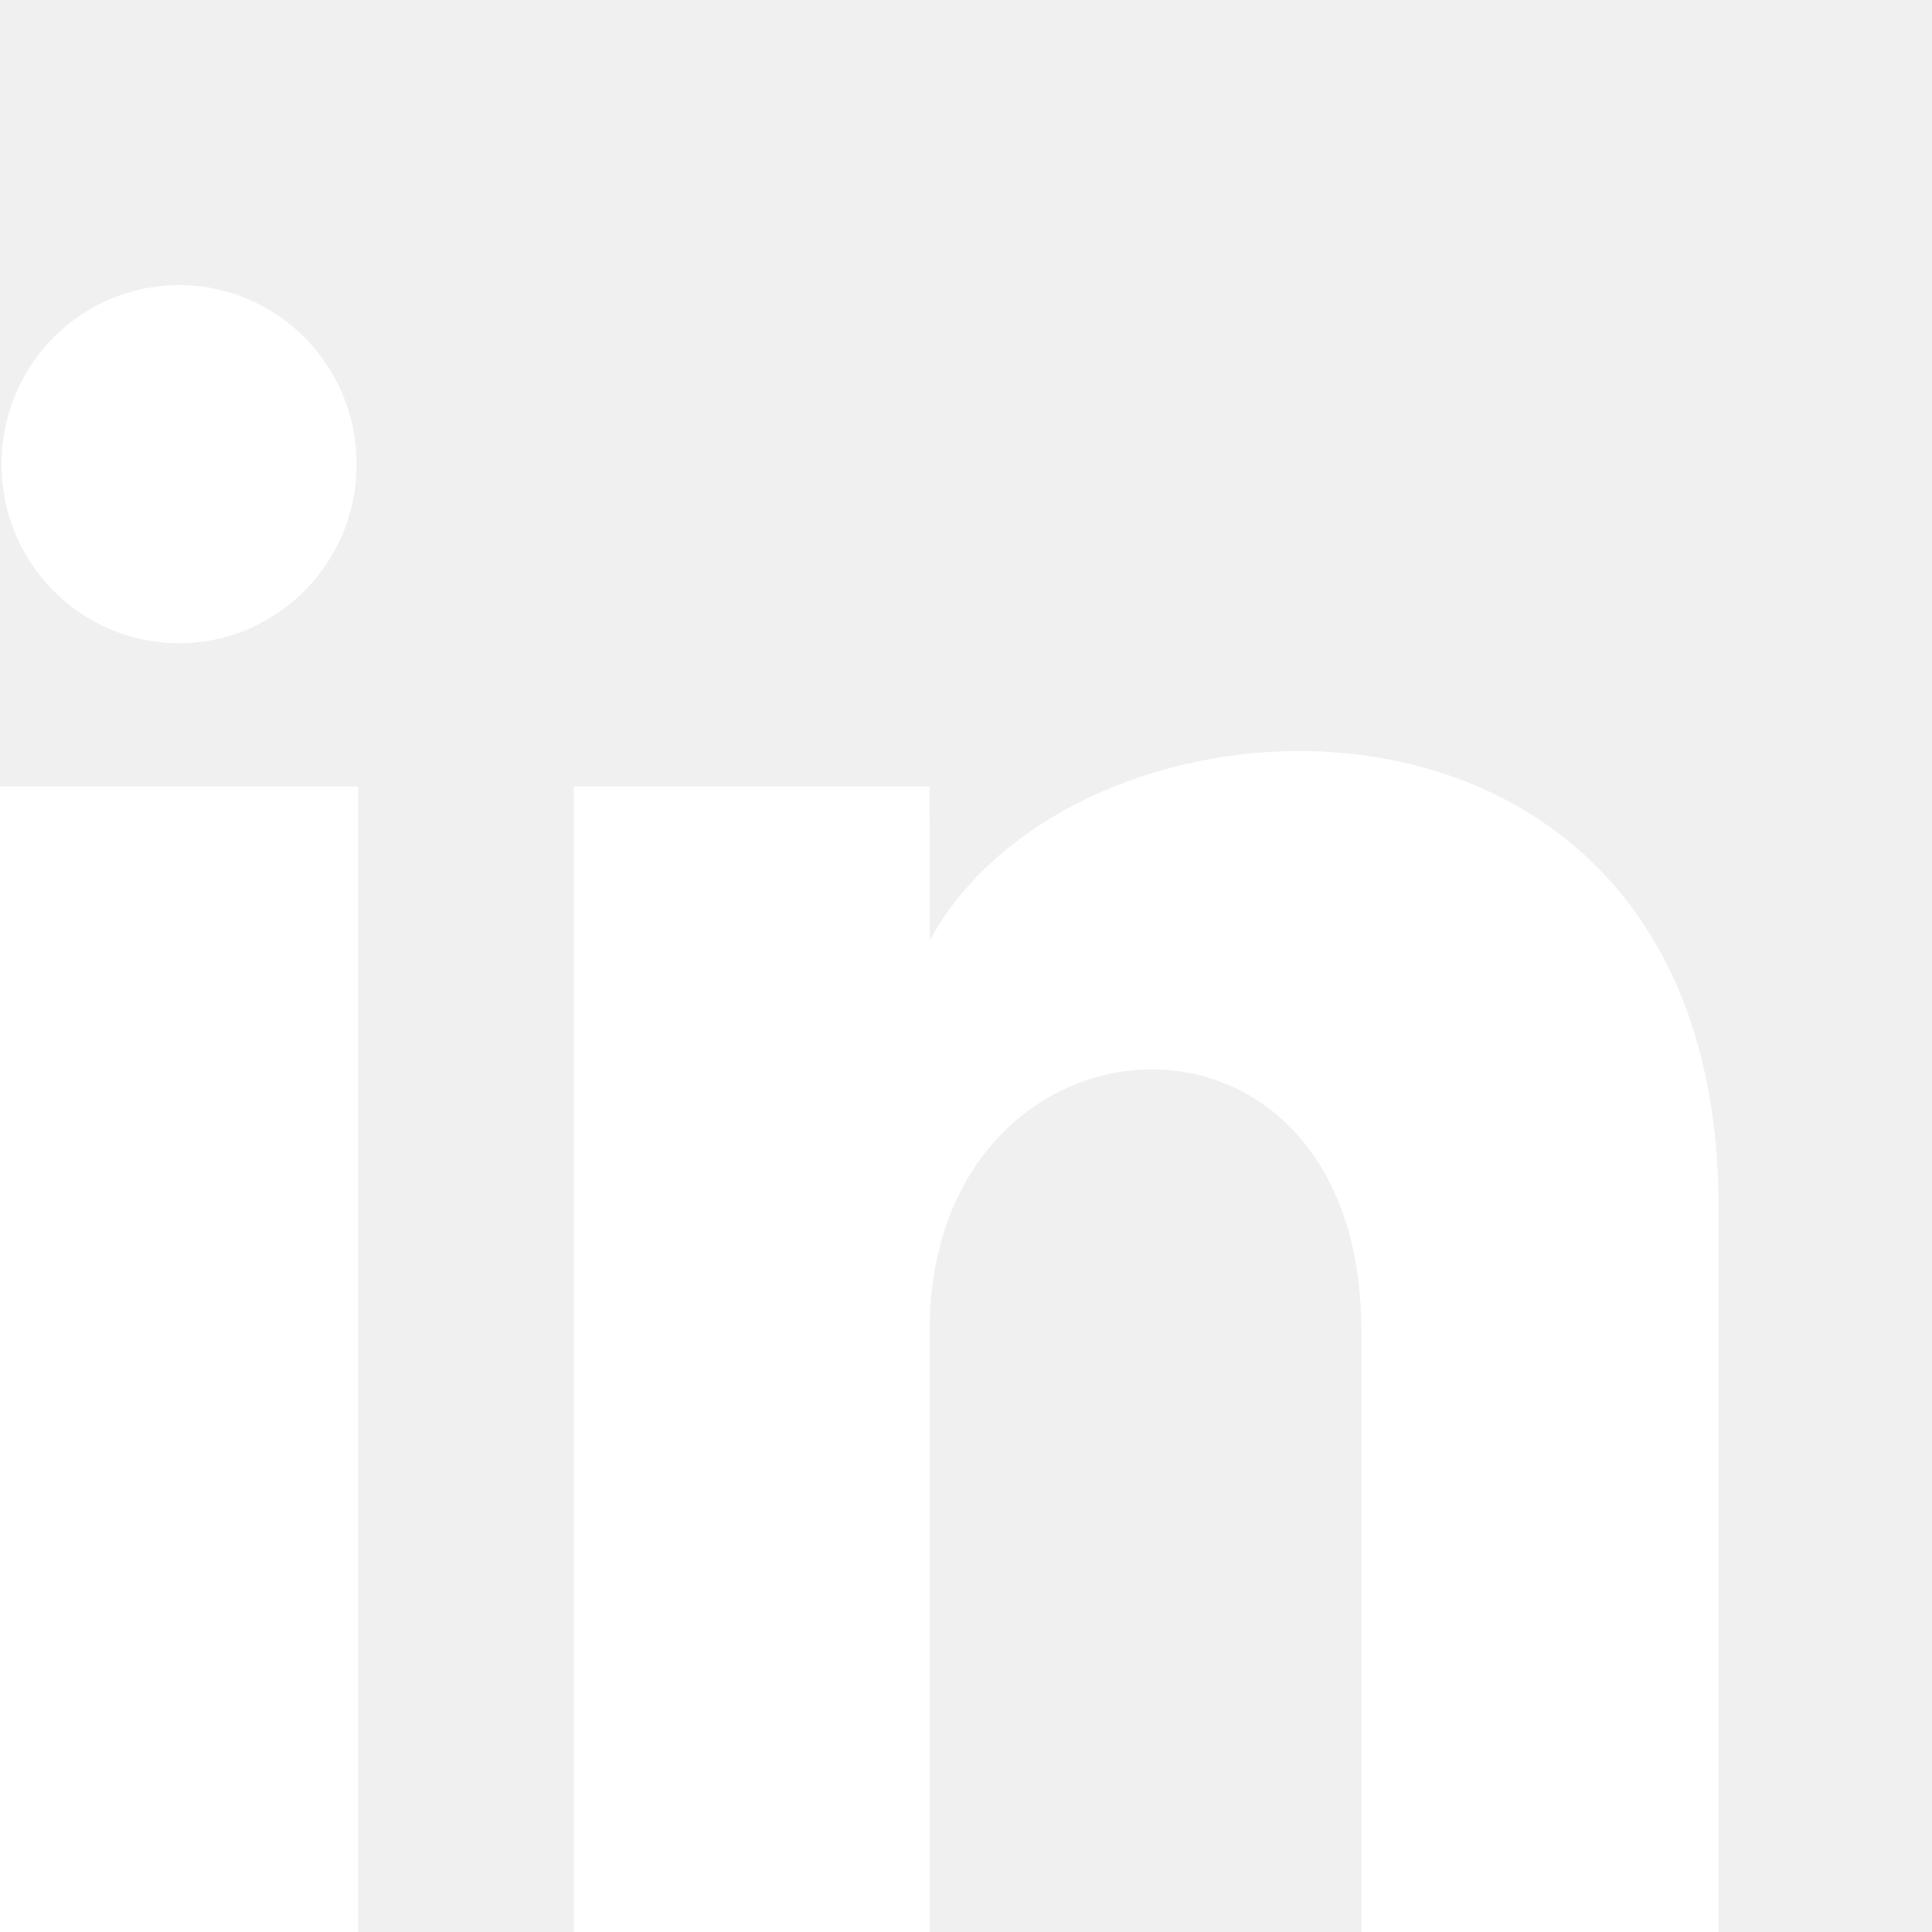
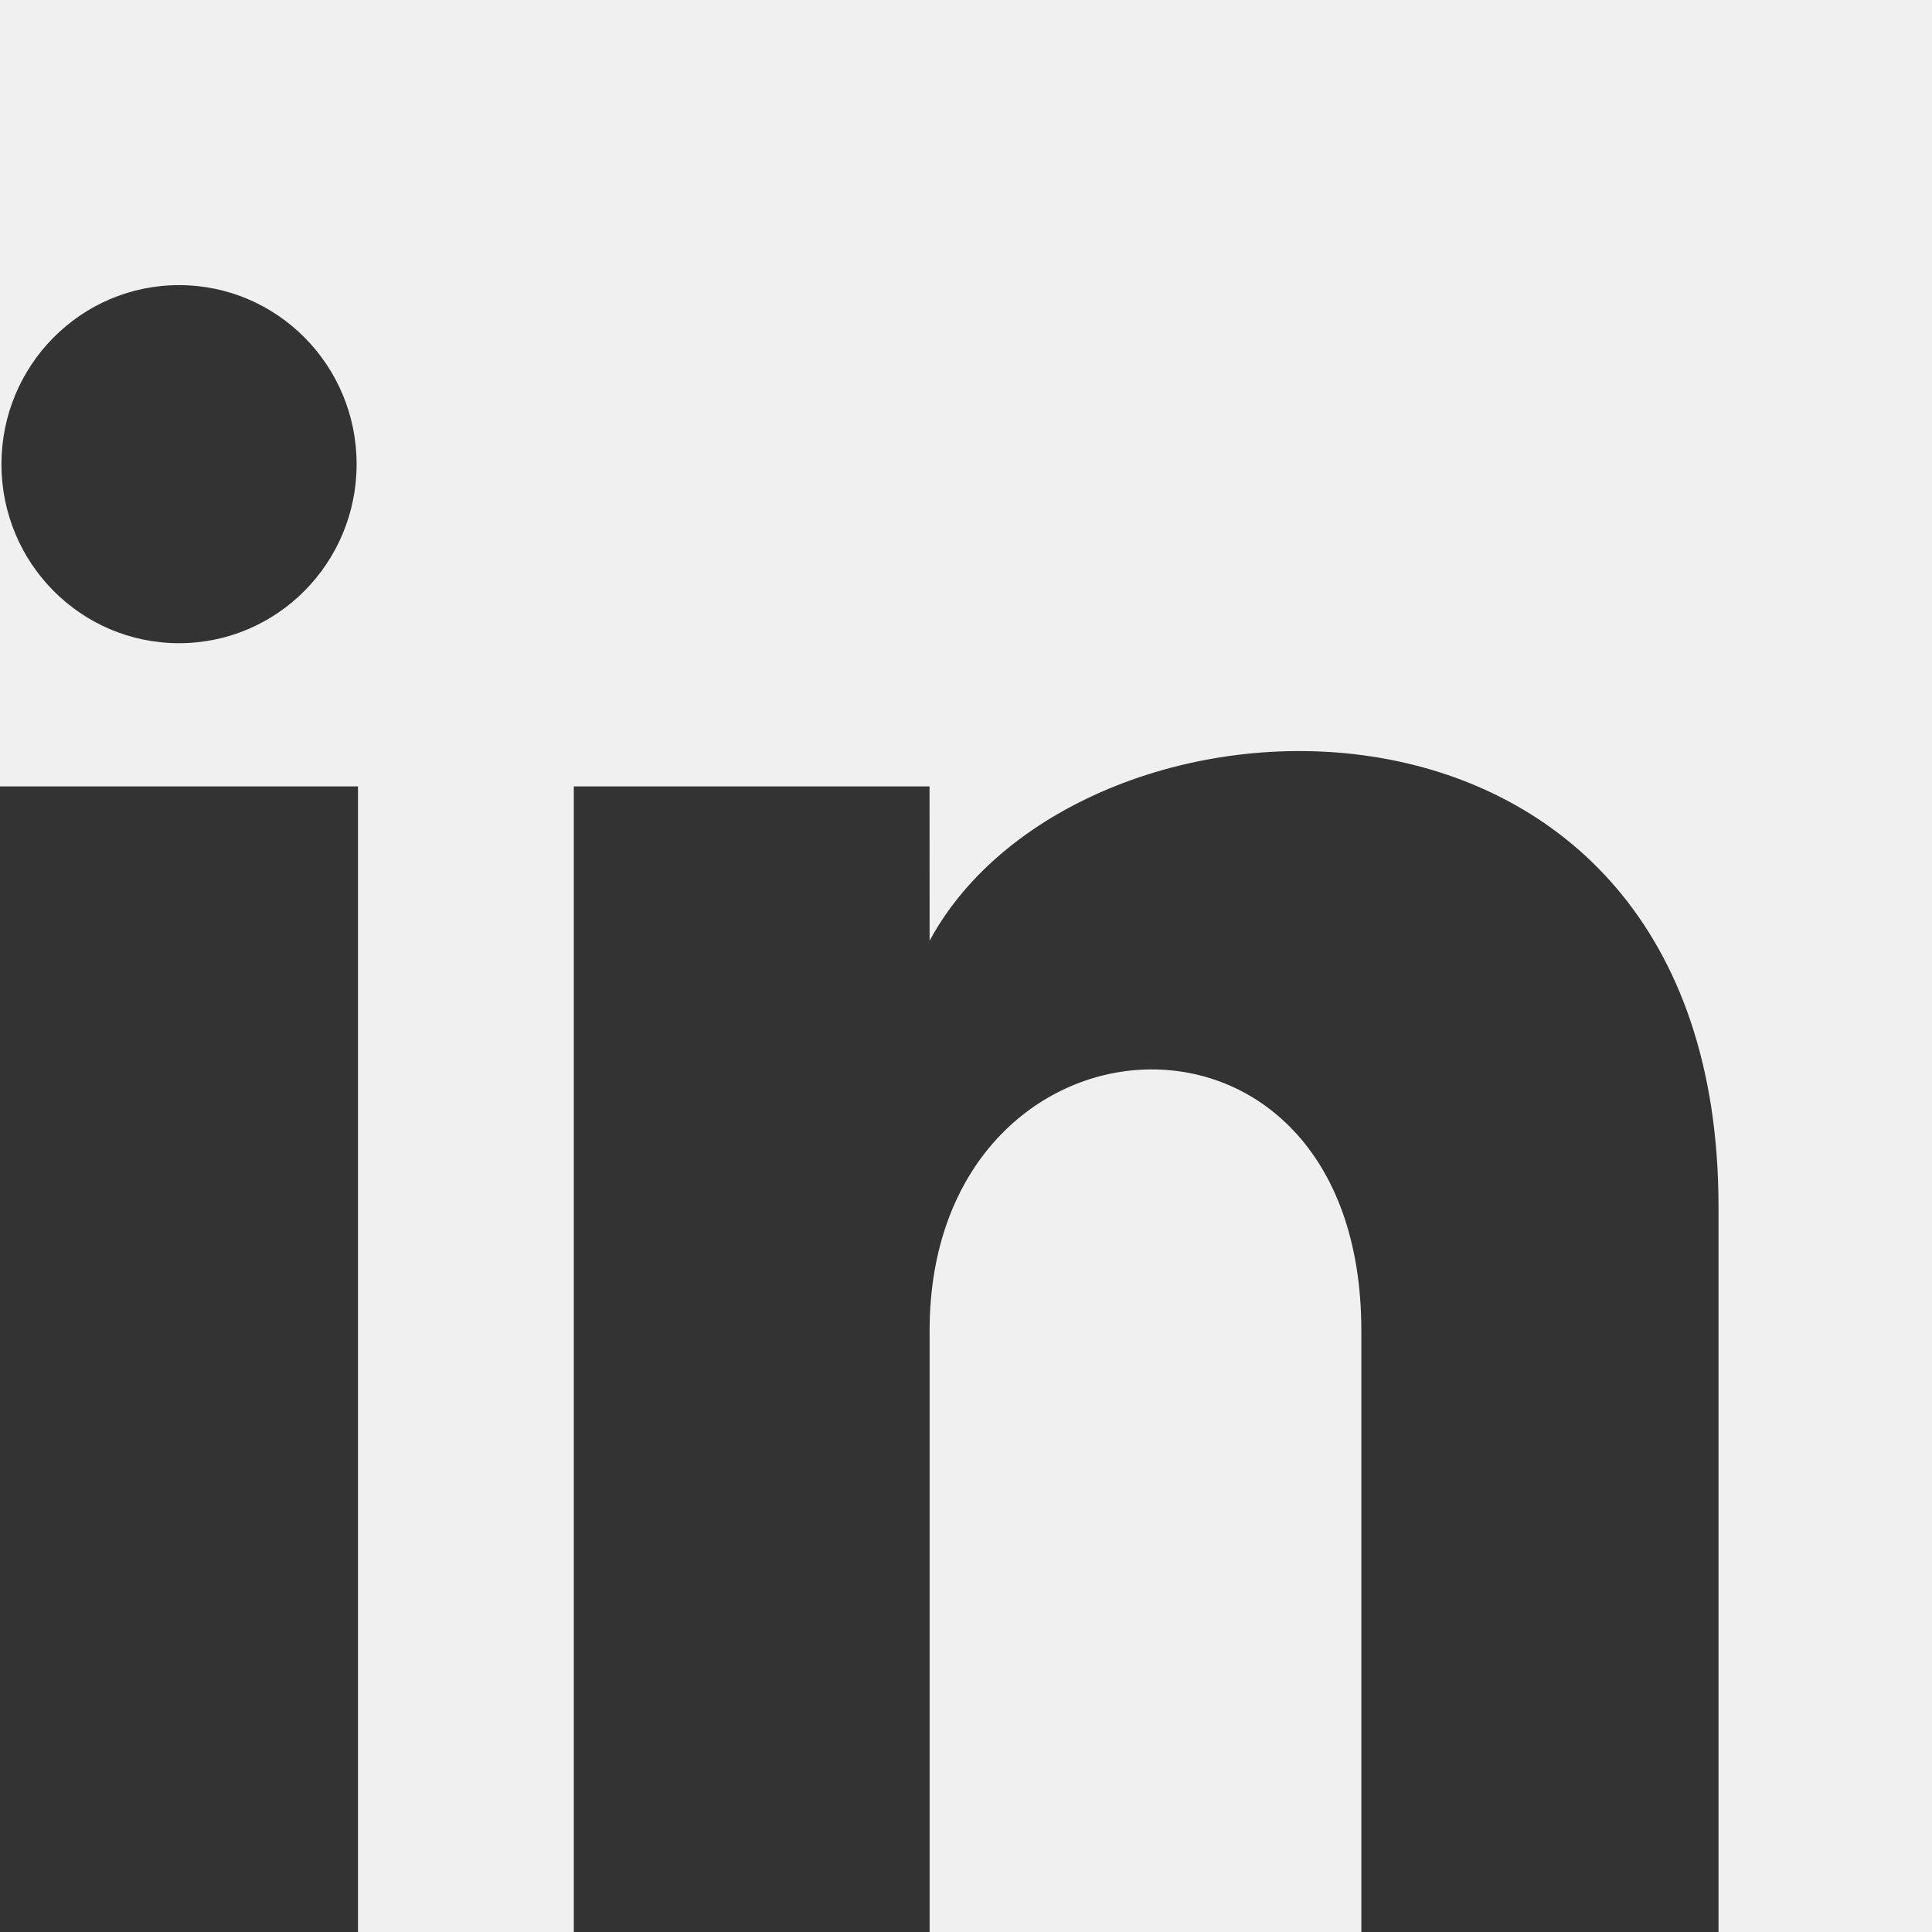
<svg xmlns="http://www.w3.org/2000/svg" width="24" height="24" viewBox="0 0 24 24" version="1.1" id="svg1163">
  <defs id="defs1167" />
-   <path d="m 4.43,5.766 c 0,1.228 -0.987,2.224 -2.206,2.224 -1.219,0 -2.206,-0.995 -2.206,-2.224 0,-1.227 0.987,-2.224 2.206,-2.224 1.219,0 2.206,0.996 2.206,2.224 z M 4.447,9.769 H 0 V 24 h 4.447 z m 7.1,0 H 7.128 V 24 h 4.42 v -7.471 c 0,-4.154 5.363,-4.494 5.363,0 V 24 h 4.437 v -9.011 c 0,-7.009 -7.936,-6.754 -9.8,-3.303 z" id="path1161" style="stroke-width:0.889;fill:#ffffff" />
+   <path d="m 4.43,5.766 c 0,1.228 -0.987,2.224 -2.206,2.224 -1.219,0 -2.206,-0.995 -2.206,-2.224 0,-1.227 0.987,-2.224 2.206,-2.224 1.219,0 2.206,0.996 2.206,2.224 z M 4.447,9.769 H 0 V 24 h 4.447 z m 7.1,0 H 7.128 V 24 h 4.42 v -7.471 c 0,-4.154 5.363,-4.494 5.363,0 V 24 h 4.437 v -9.011 c 0,-7.009 -7.936,-6.754 -9.8,-3.303 z" id="path1161" style="stroke-width:0.889;fill:#333" />
</svg>
